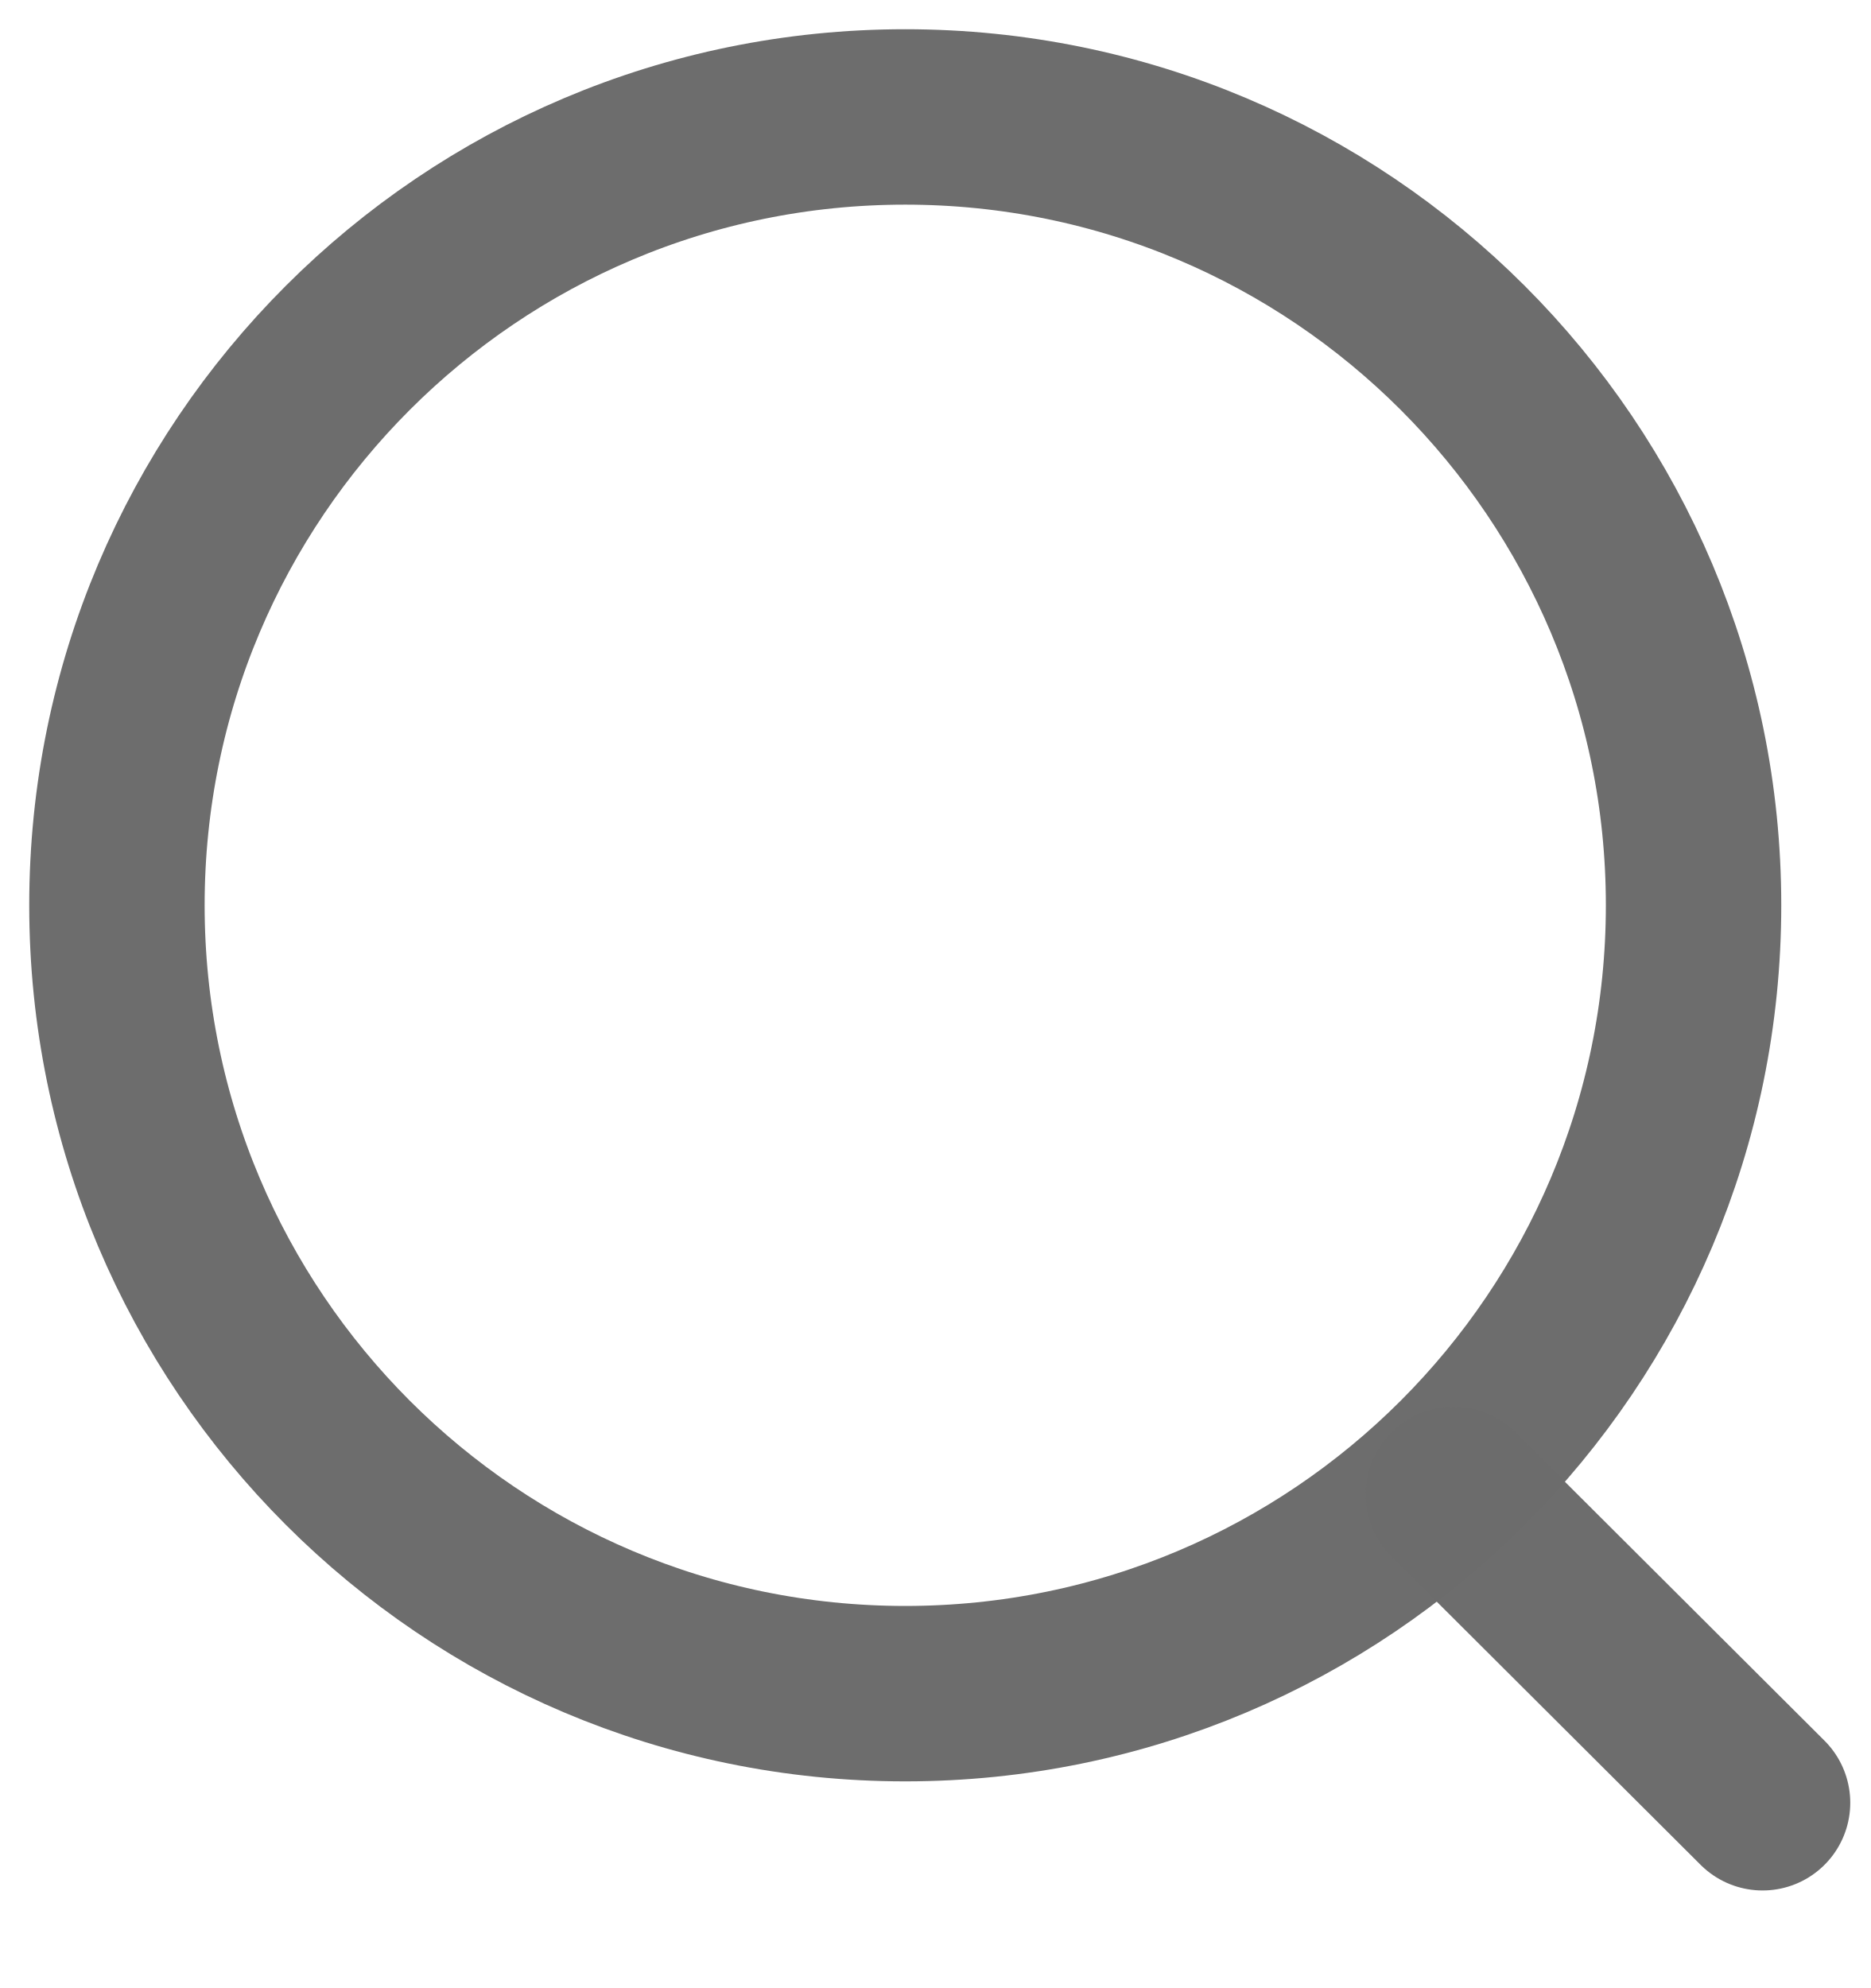
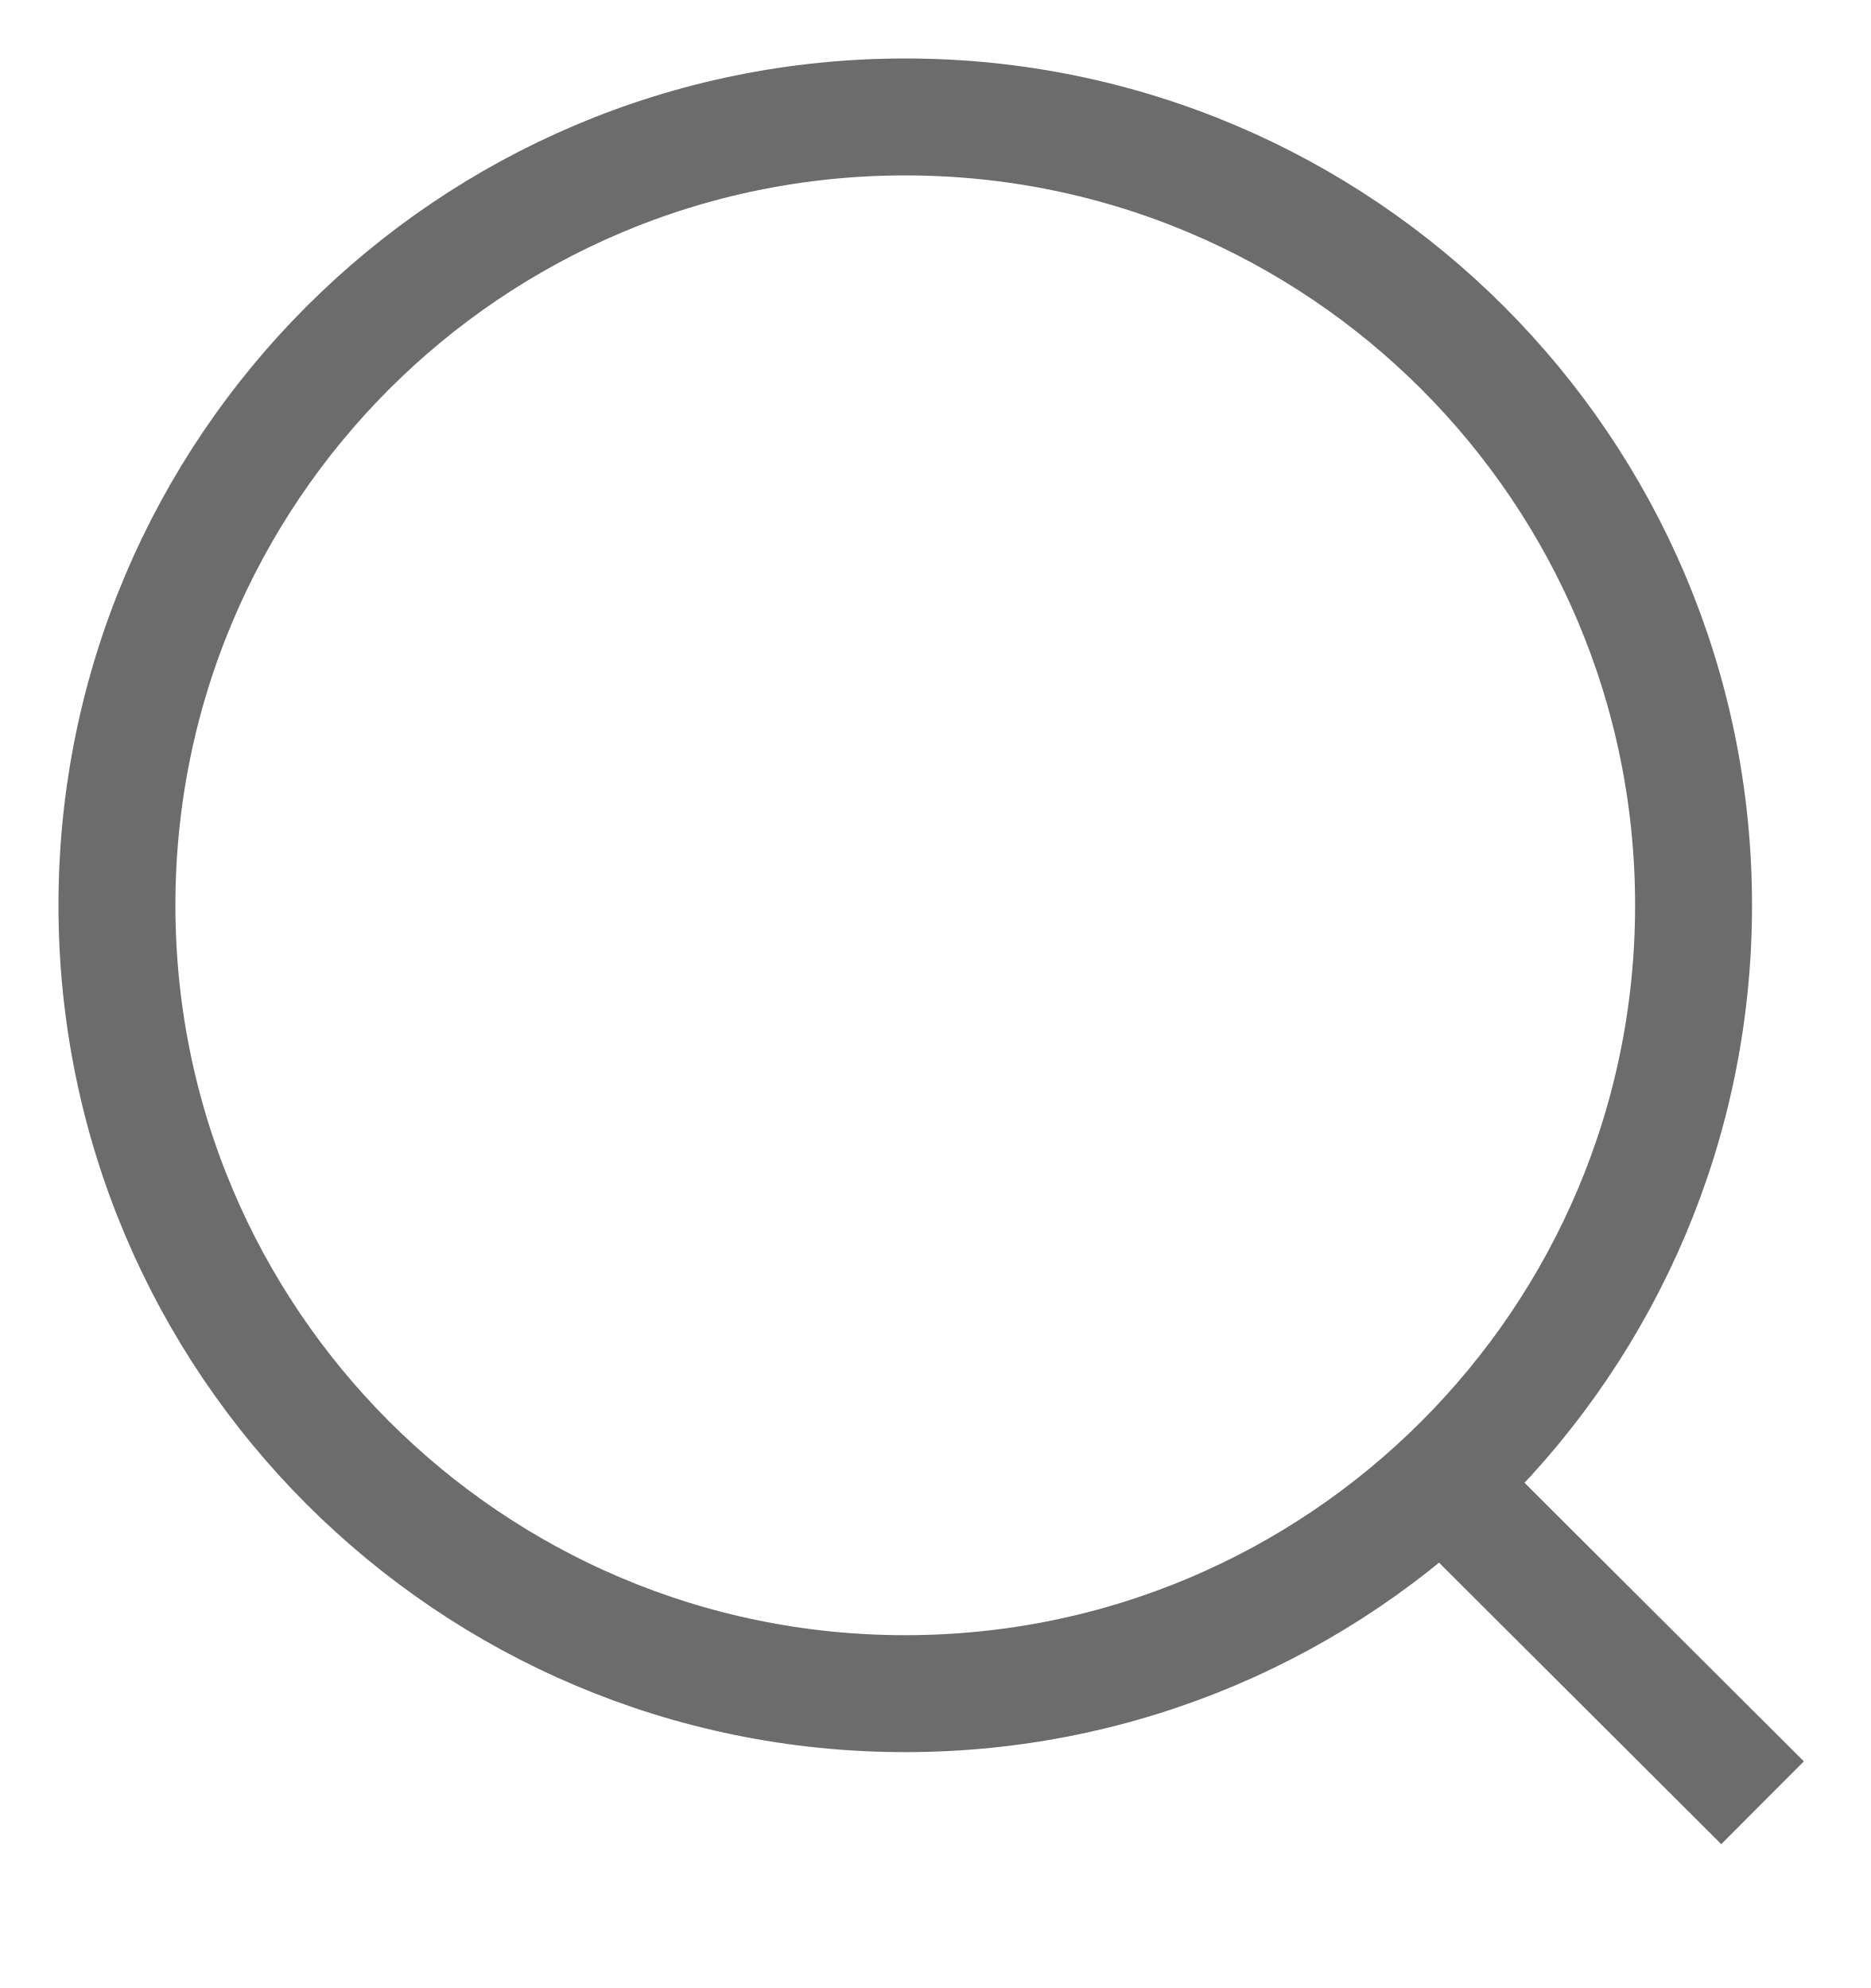
<svg xmlns="http://www.w3.org/2000/svg" width="16" height="17" viewBox="0 0 16 17" fill="none">
-   <path d="M7.741 14.483C11.465 14.483 14.483 11.465 14.483 7.741C14.483 4.018 11.465 1 7.741 1C4.018 1 1 4.018 1 7.741C1 11.465 4.018 14.483 7.741 14.483Z" stroke="#6C6C6C" stroke-opacity="0.99" stroke-width="1.5" stroke-linecap="round" stroke-linejoin="round" />
-   <path d="M12.43 12.78L15.073 15.416" stroke="#6C6C6C" stroke-opacity="0.99" stroke-width="1.5" stroke-linecap="round" stroke-linejoin="round" />
+   <path d="M7.741 14.483C11.465 14.483 14.483 11.465 14.483 7.741C14.483 4.018 11.465 1 7.741 1C4.018 1 1 4.018 1 7.741C1 11.465 4.018 14.483 7.741 14.483Z" stroke="#6C6C6C" strokeOpacity="0.99" strokeWidth="1.5" strokeLinecap="round" strokeLinejoin="round" />
+   <path d="M12.43 12.78L15.073 15.416" stroke="#6C6C6C" strokeOpacity="0.99" strokeWidth="1.5" strokeLinecap="round" strokeLinejoin="round" />
</svg>
